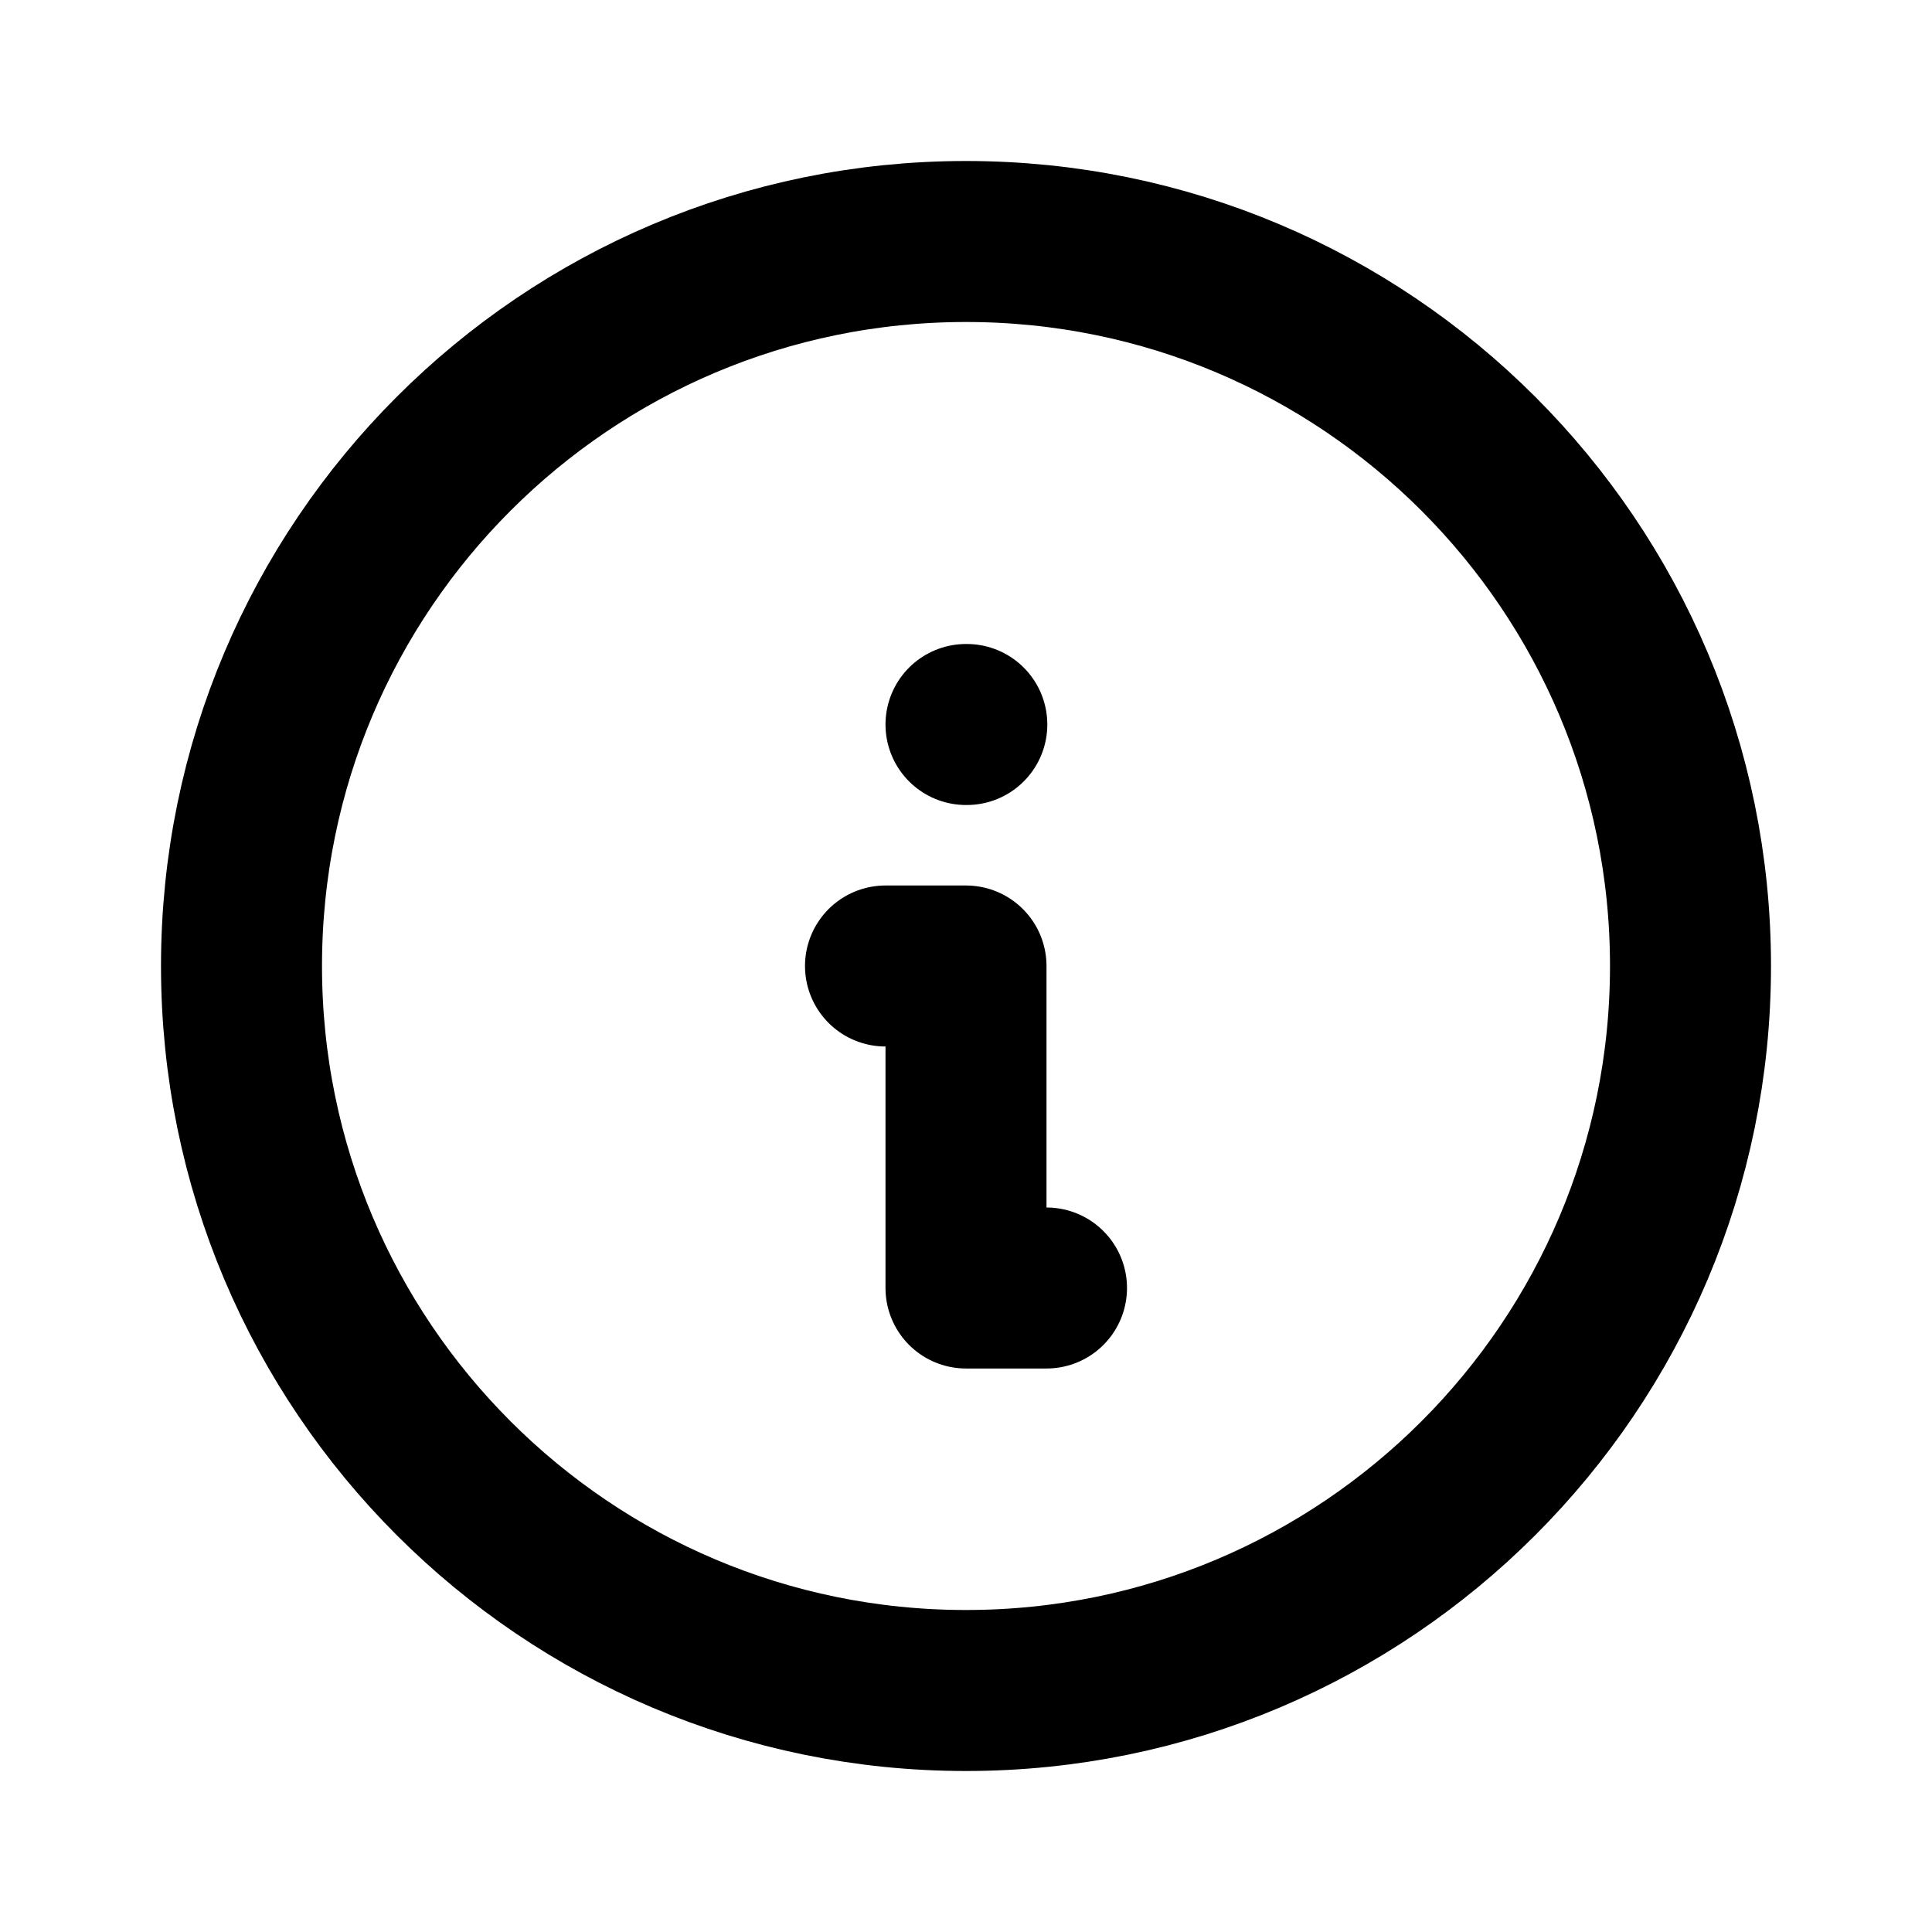
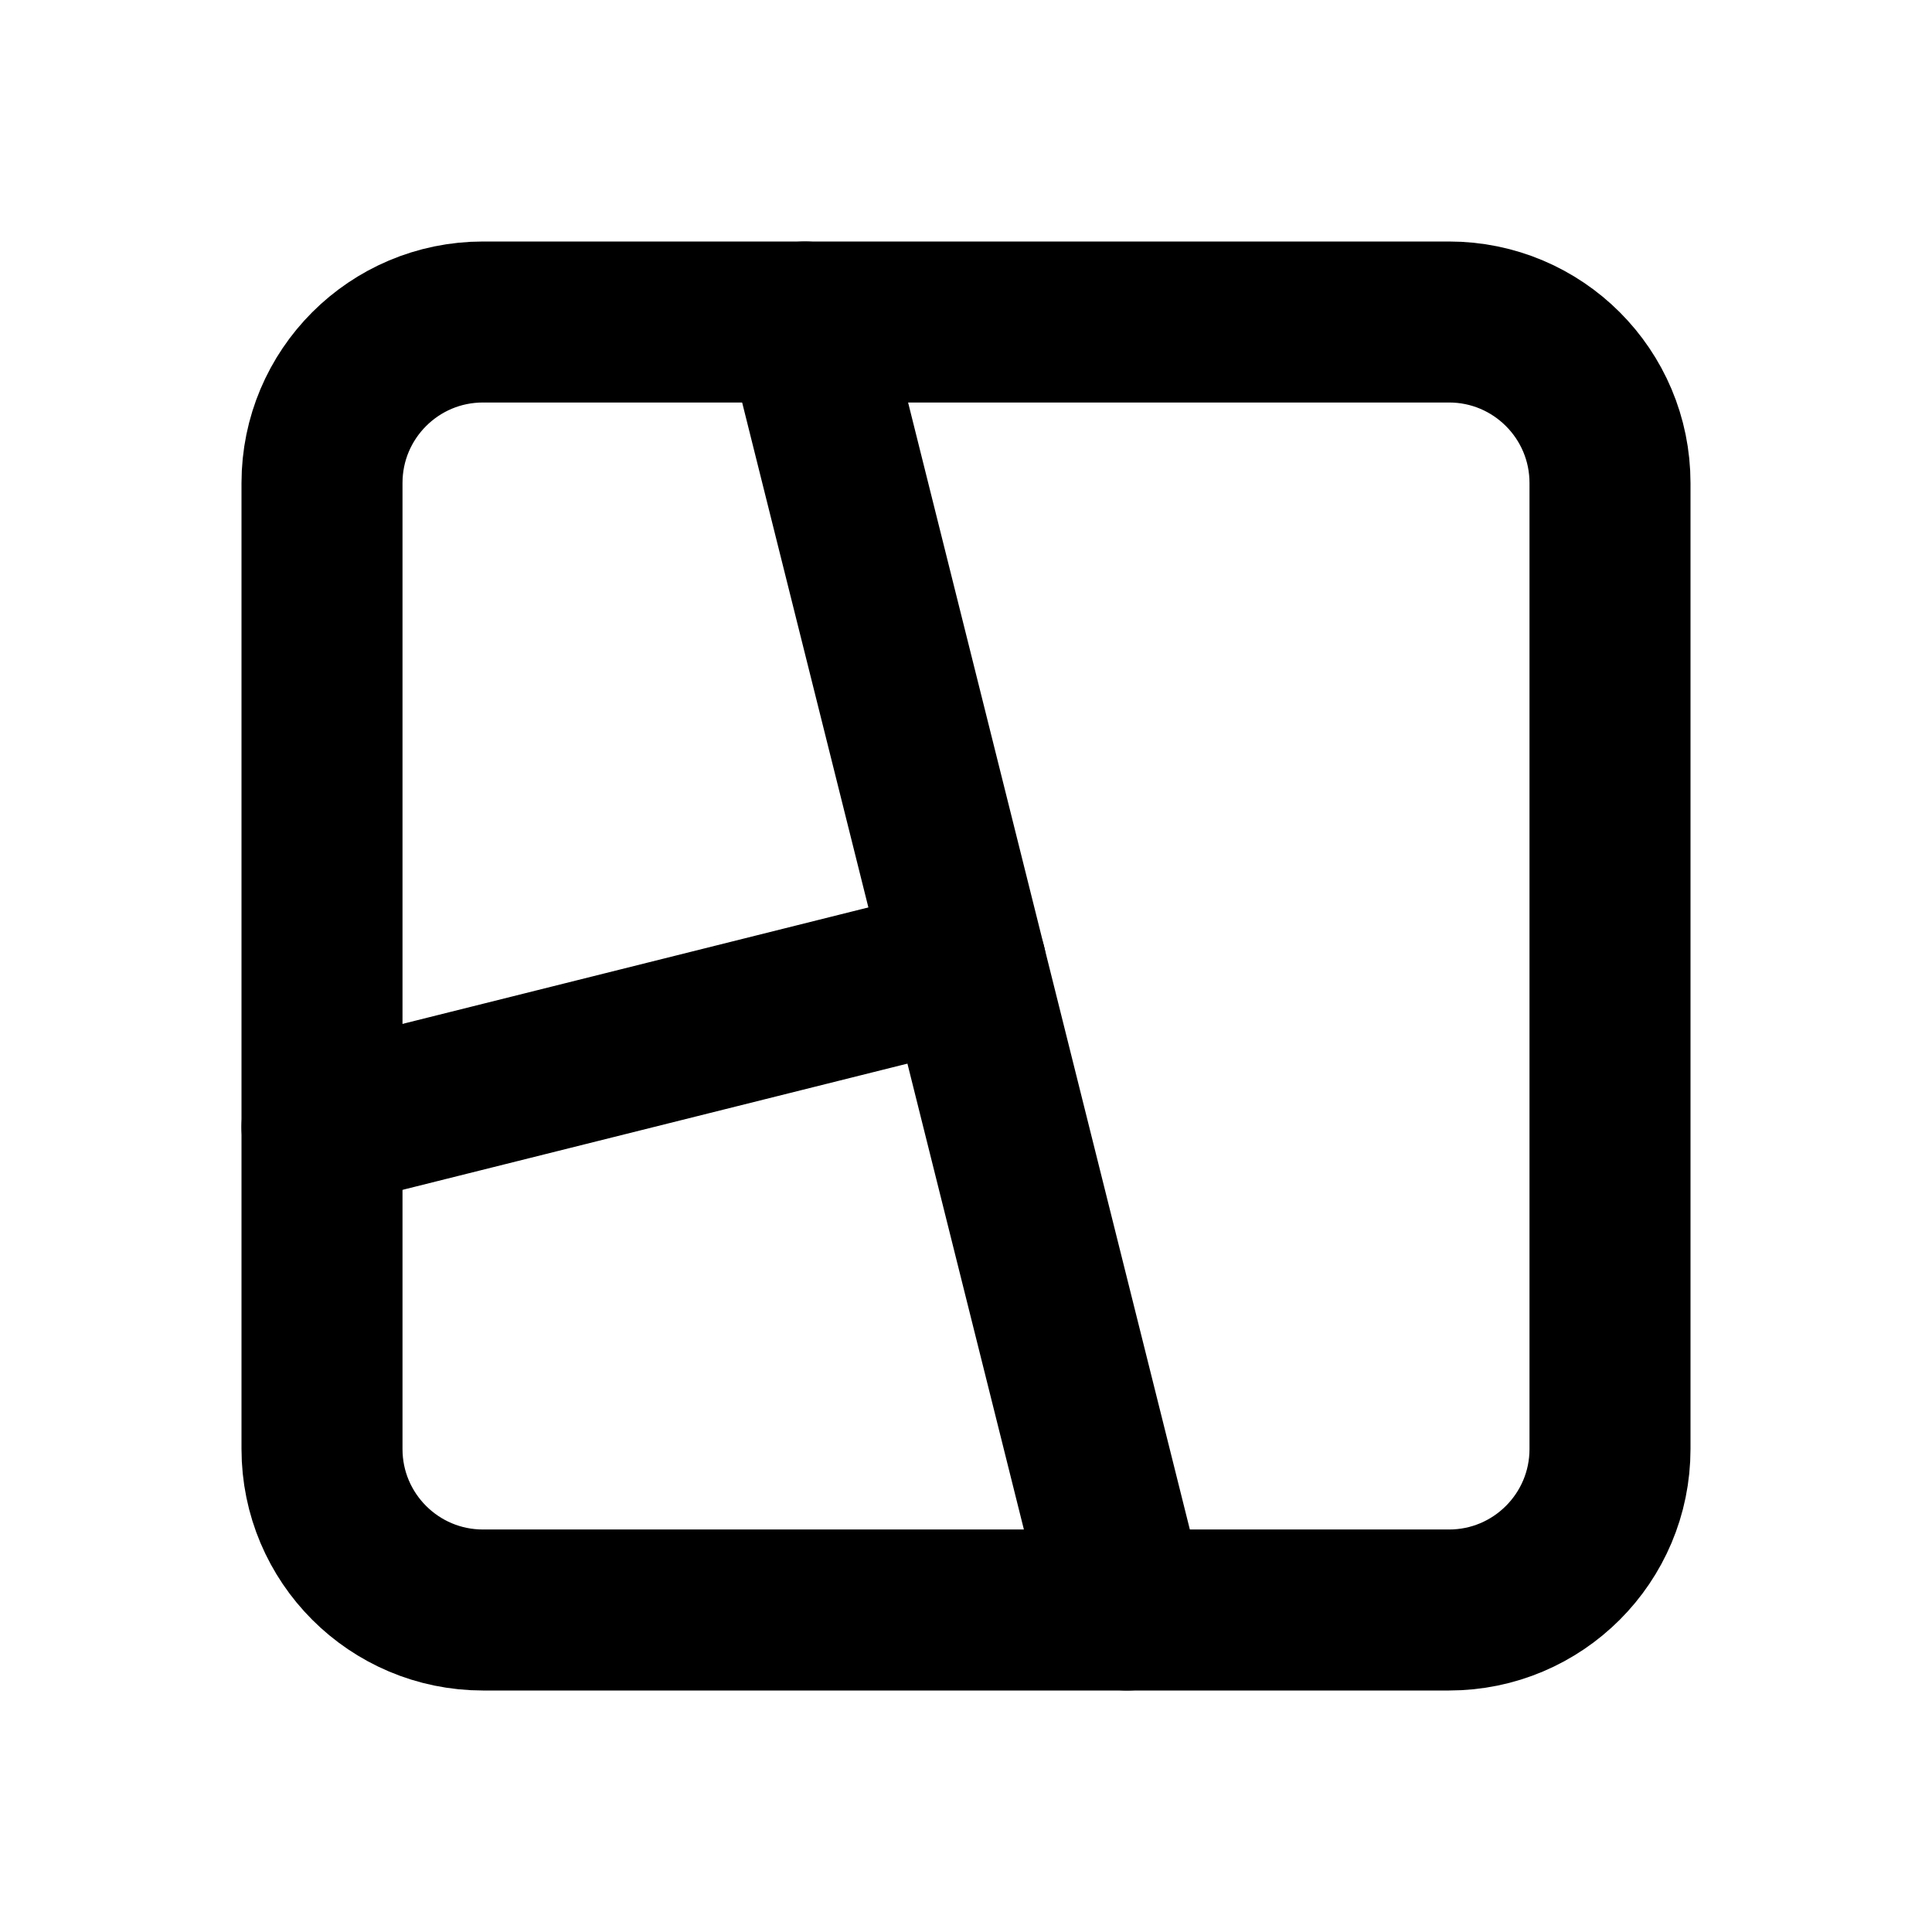
- <svg xmlns="http://www.w3.org/2000/svg" width="24" height="24" viewBox="0 0 24 24" fill="none" stroke="currentColor" stroke-width="2" stroke-linecap="round" stroke-linejoin="round" class="icon icon-tabler icons-tabler-outline icon-tabler-info-circle">
+ <svg xmlns="http://www.w3.org/2000/svg" width="24" height="24" viewBox="0 0 24 24" fill="none" stroke="currentColor" stroke-width="2" stroke-linecap="round" stroke-linejoin="round" class="icon icon-tabler icons-tabler-outline icon-tabler-layout-collage">
  <path stroke="none" d="M0 0h24v24H0z" fill="none" />
-   <path d="M3 12a9 9 0 1 0 18 0a9 9 0 0 0 -18 0" />
-   <path d="M12 9h.01" />
-   <path d="M11 12h1v4h1" />
+   <path d="M4 6a2 2 0 0 1 2 -2h12a2 2 0 0 1 2 2v12a2 2 0 0 1 -2 2h-12a2 2 0 0 1 -2 -2l0 -12" />
+   <path d="M10 4l4 16" />
+   <path d="M12 12l-8 2" />
</svg>
